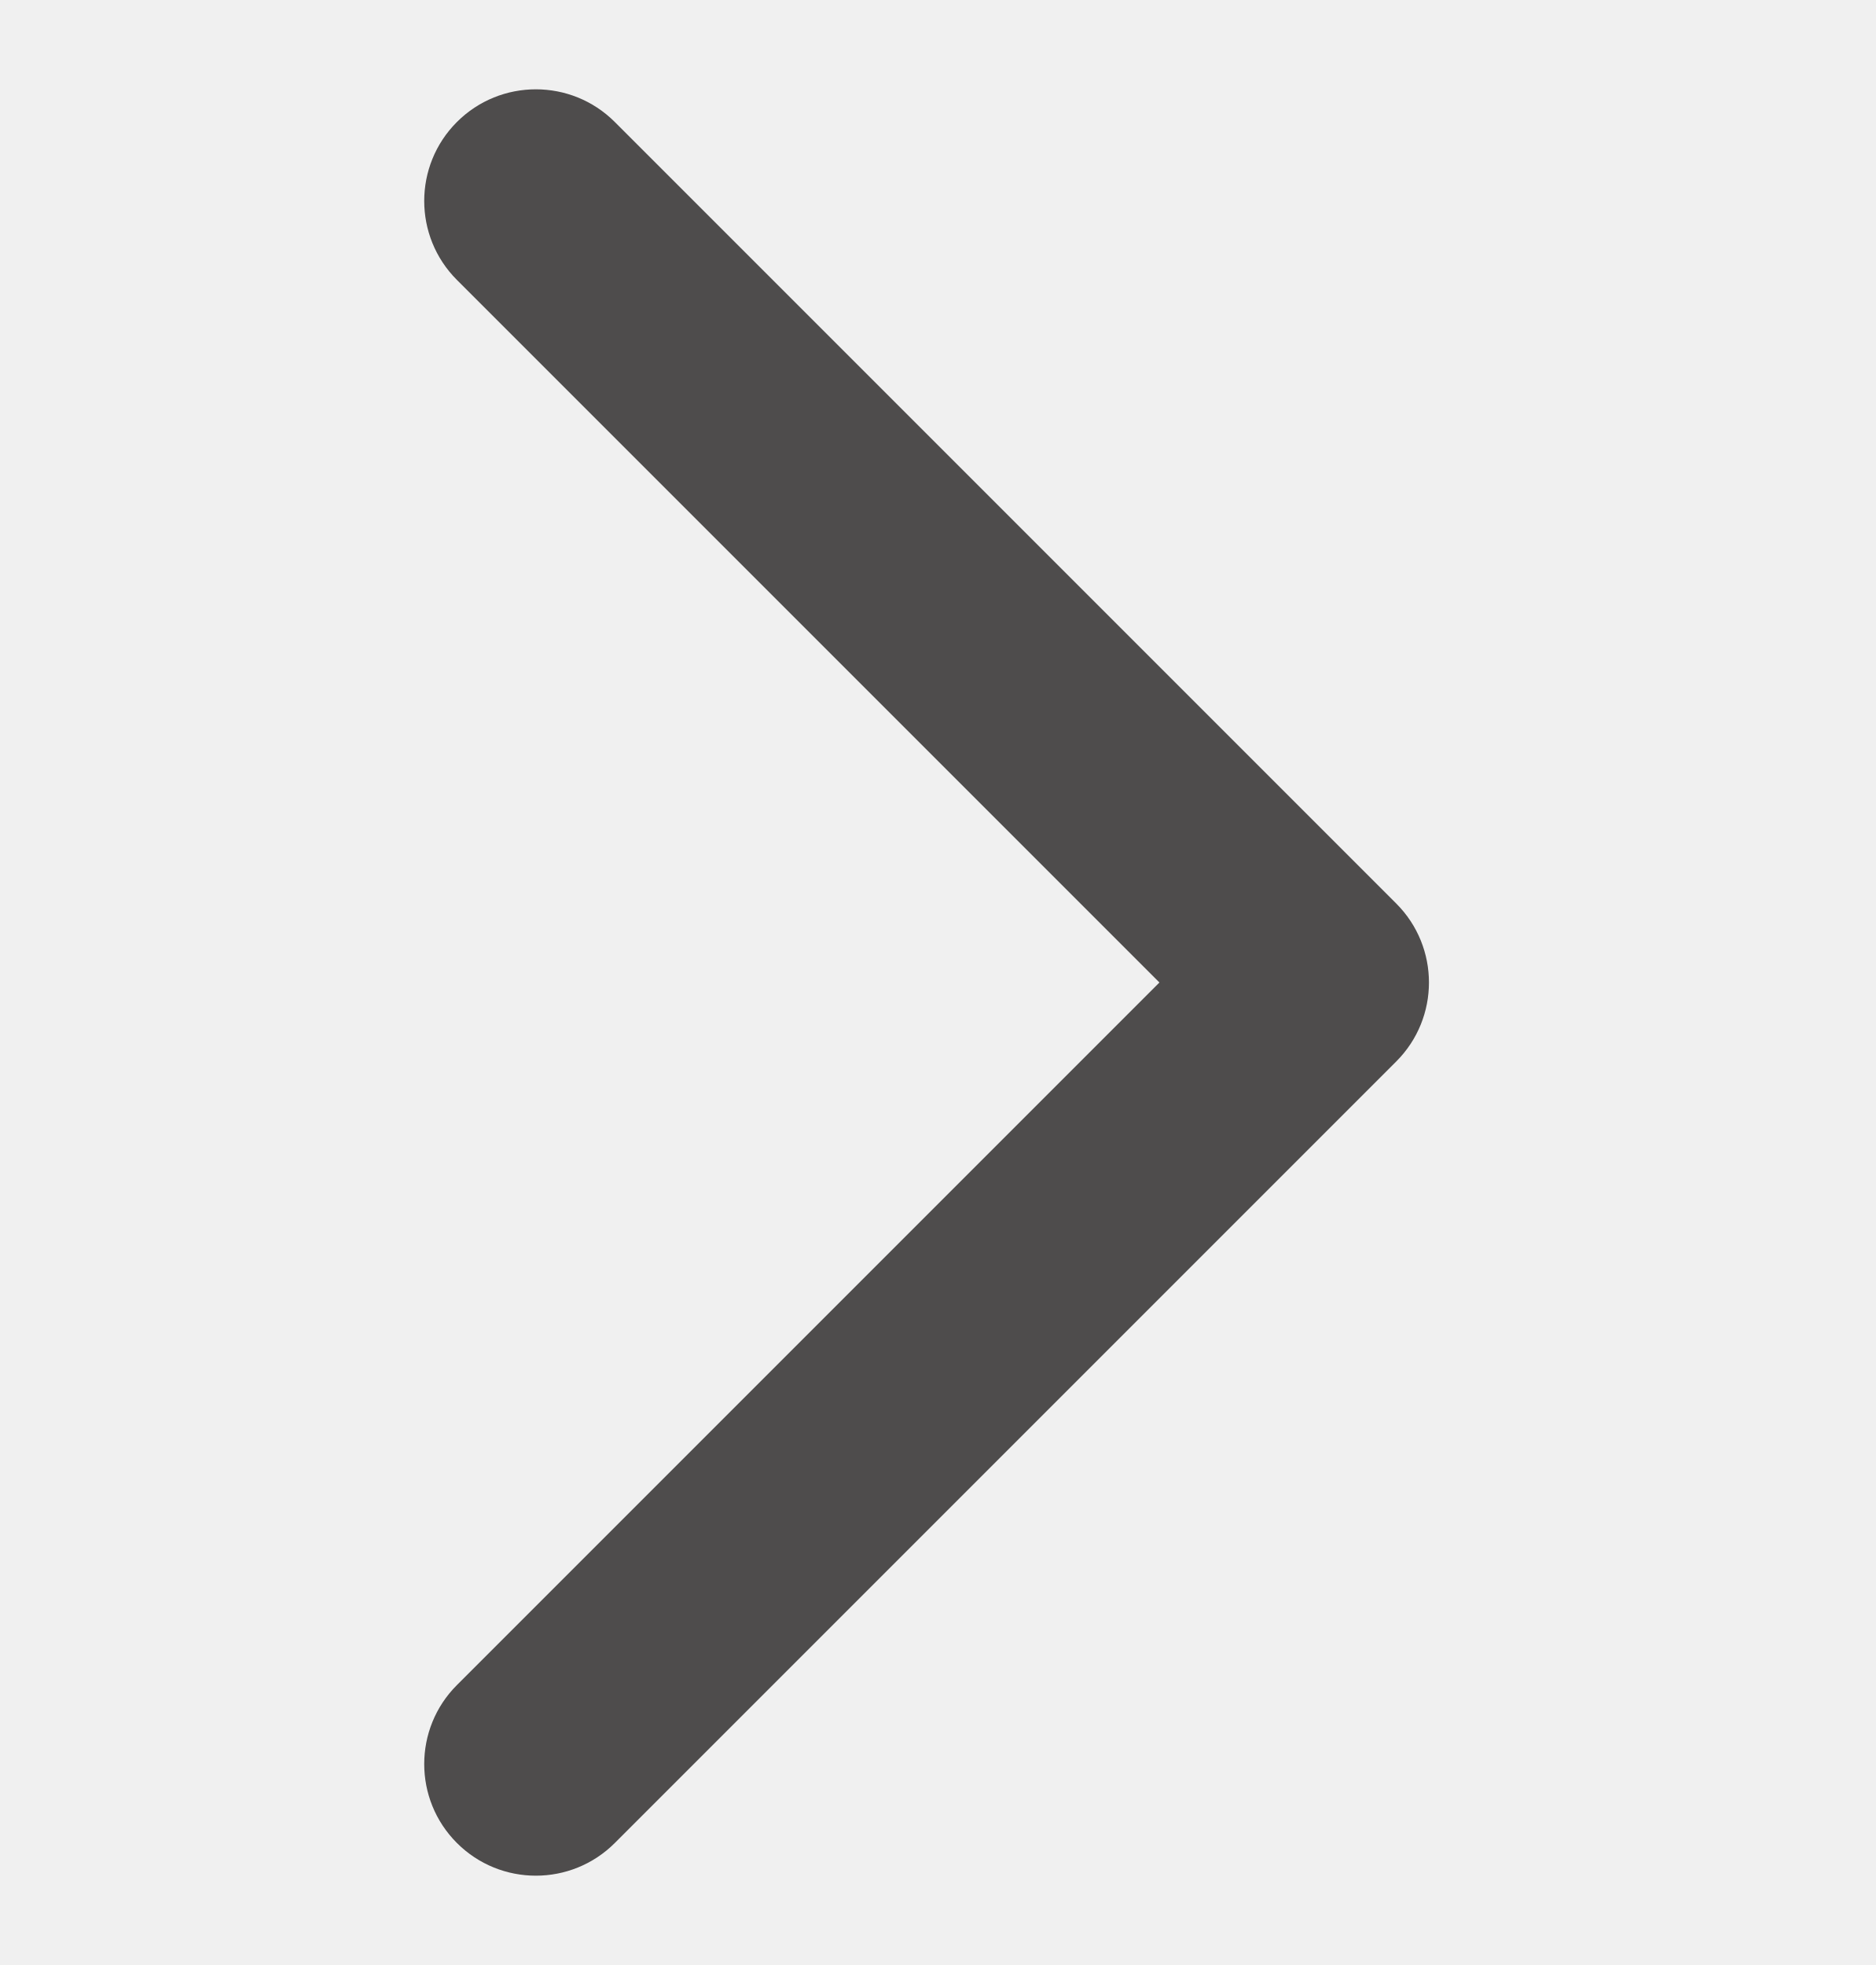
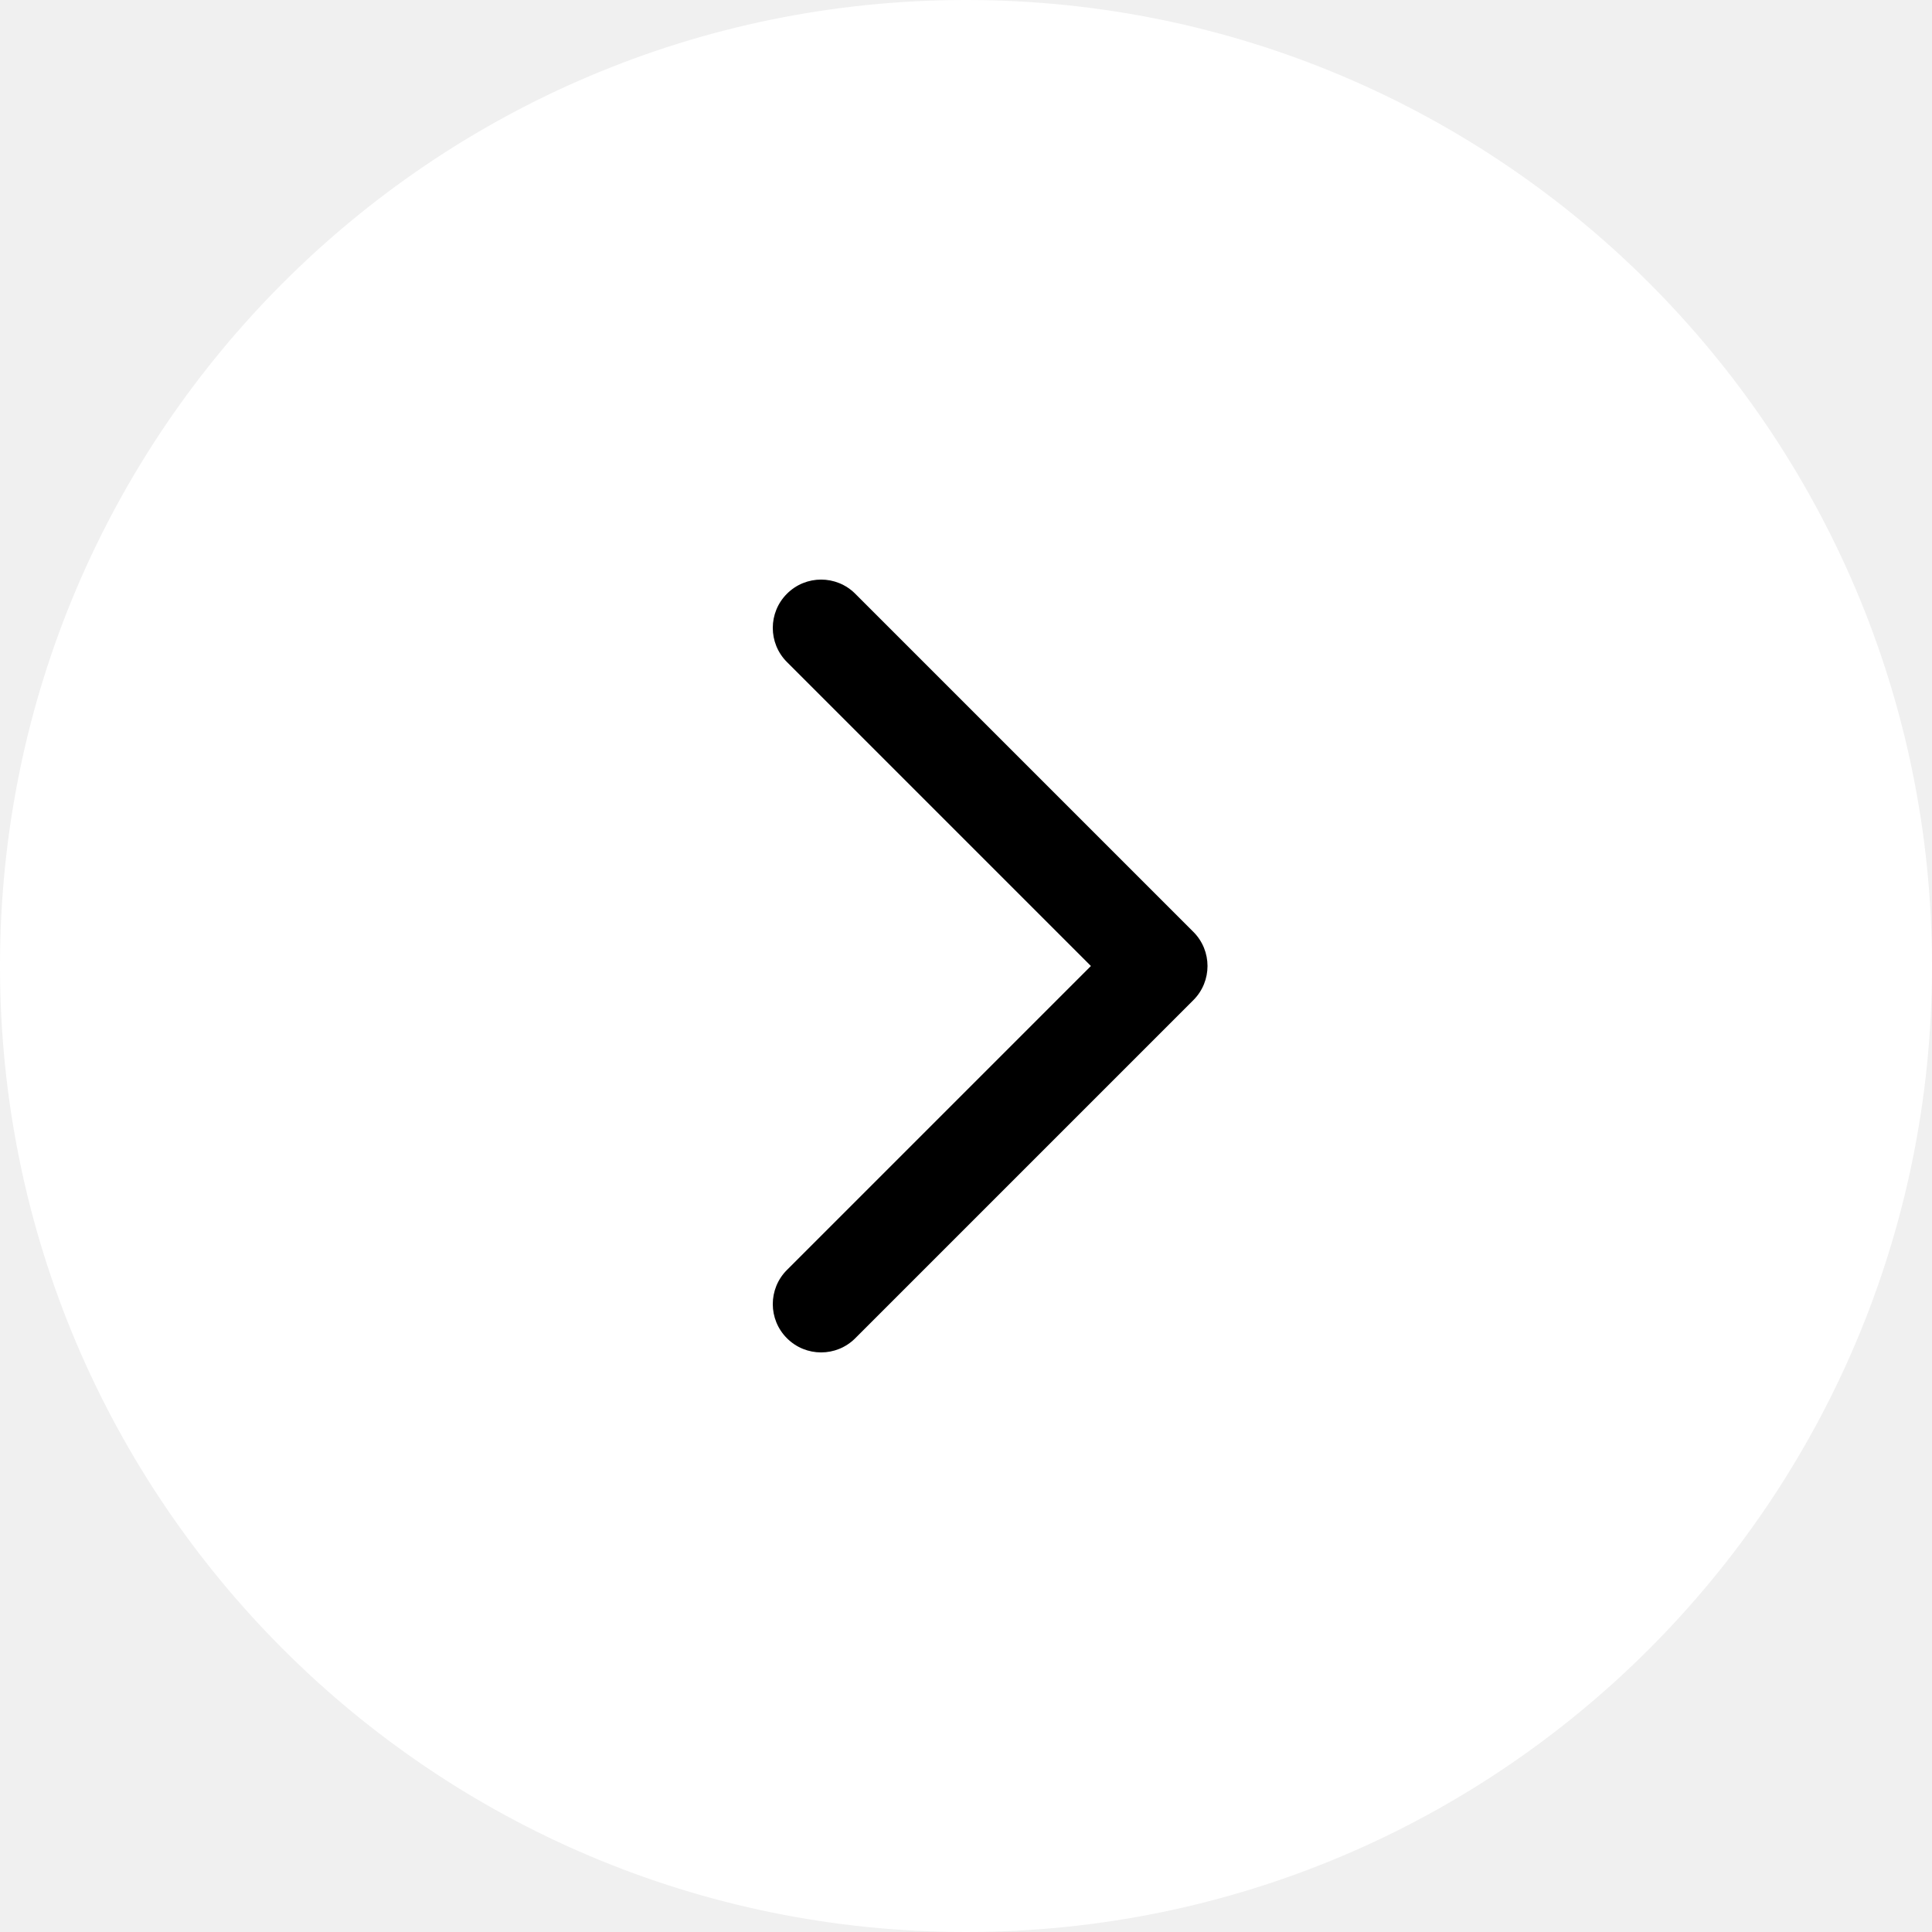
- <svg xmlns="http://www.w3.org/2000/svg" width="21" height="22" viewBox="0 0 21 22" fill="none">
-   <path fill-rule="evenodd" clip-rule="evenodd" d="M5.116 1.366C4.628 1.854 4.628 2.646 5.116 3.134L12.982 11L5.116 18.866C4.628 19.354 4.628 20.146 5.116 20.634C5.604 21.122 6.396 21.122 6.884 20.634L15.634 11.884C16.122 11.396 16.122 10.604 15.634 10.116L6.884 1.366C6.396 0.878 5.604 0.878 5.116 1.366Z" fill="#4E4C4C" />
+ <svg xmlns="http://www.w3.org/2000/svg" width="40" height="40" viewBox="0 0 40 40" fill="none">
+   <path d="M40 20C40 8.954 31.046 0 20 0C8.954 0 0 8.954 0 20C0 31.046 8.954 40 20 40C31.046 40 40 31.046 40 20Z" fill="white" />
+   <path fill-rule="evenodd" clip-rule="evenodd" d="M16.293 12.293C15.902 12.683 15.902 13.317 16.293 13.707L22.586 20L16.293 26.293C15.902 26.683 15.902 27.317 16.293 27.707C16.683 28.098 17.317 28.098 17.707 27.707L24.707 20.707C25.098 20.317 25.098 19.683 24.707 19.293L17.707 12.293C17.317 11.902 16.683 11.902 16.293 12.293Z" fill="black" />
</svg>
